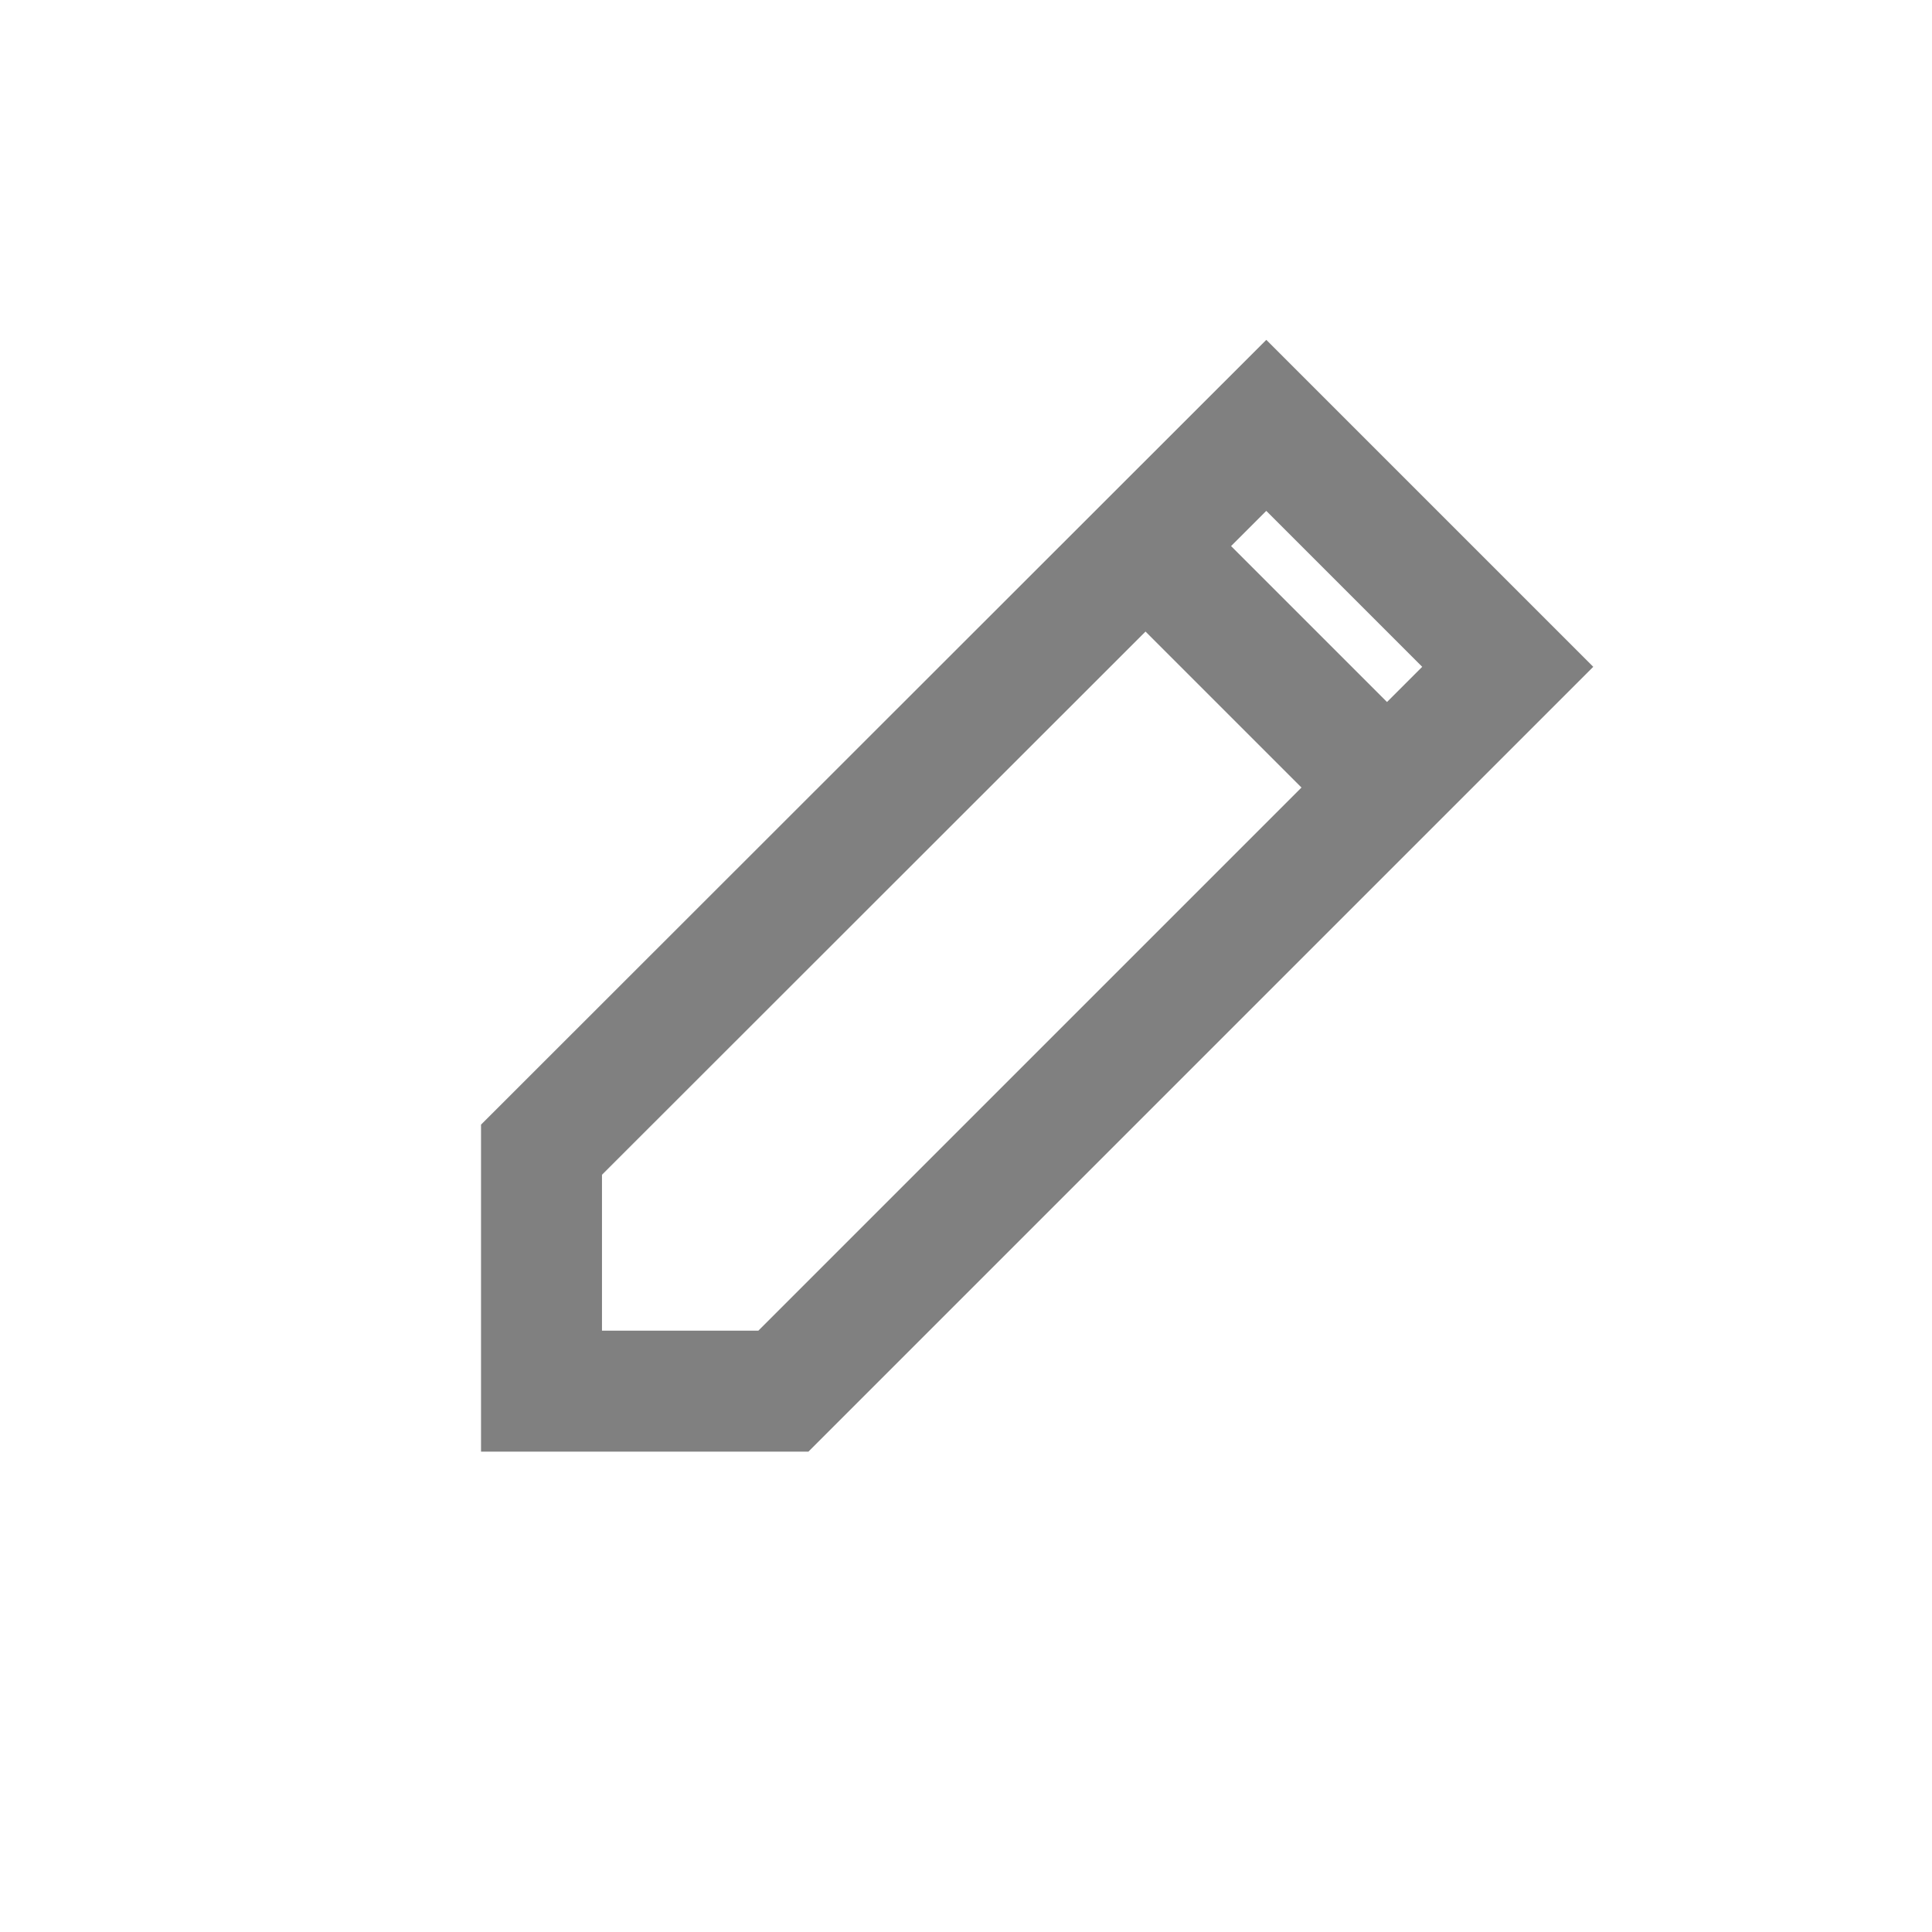
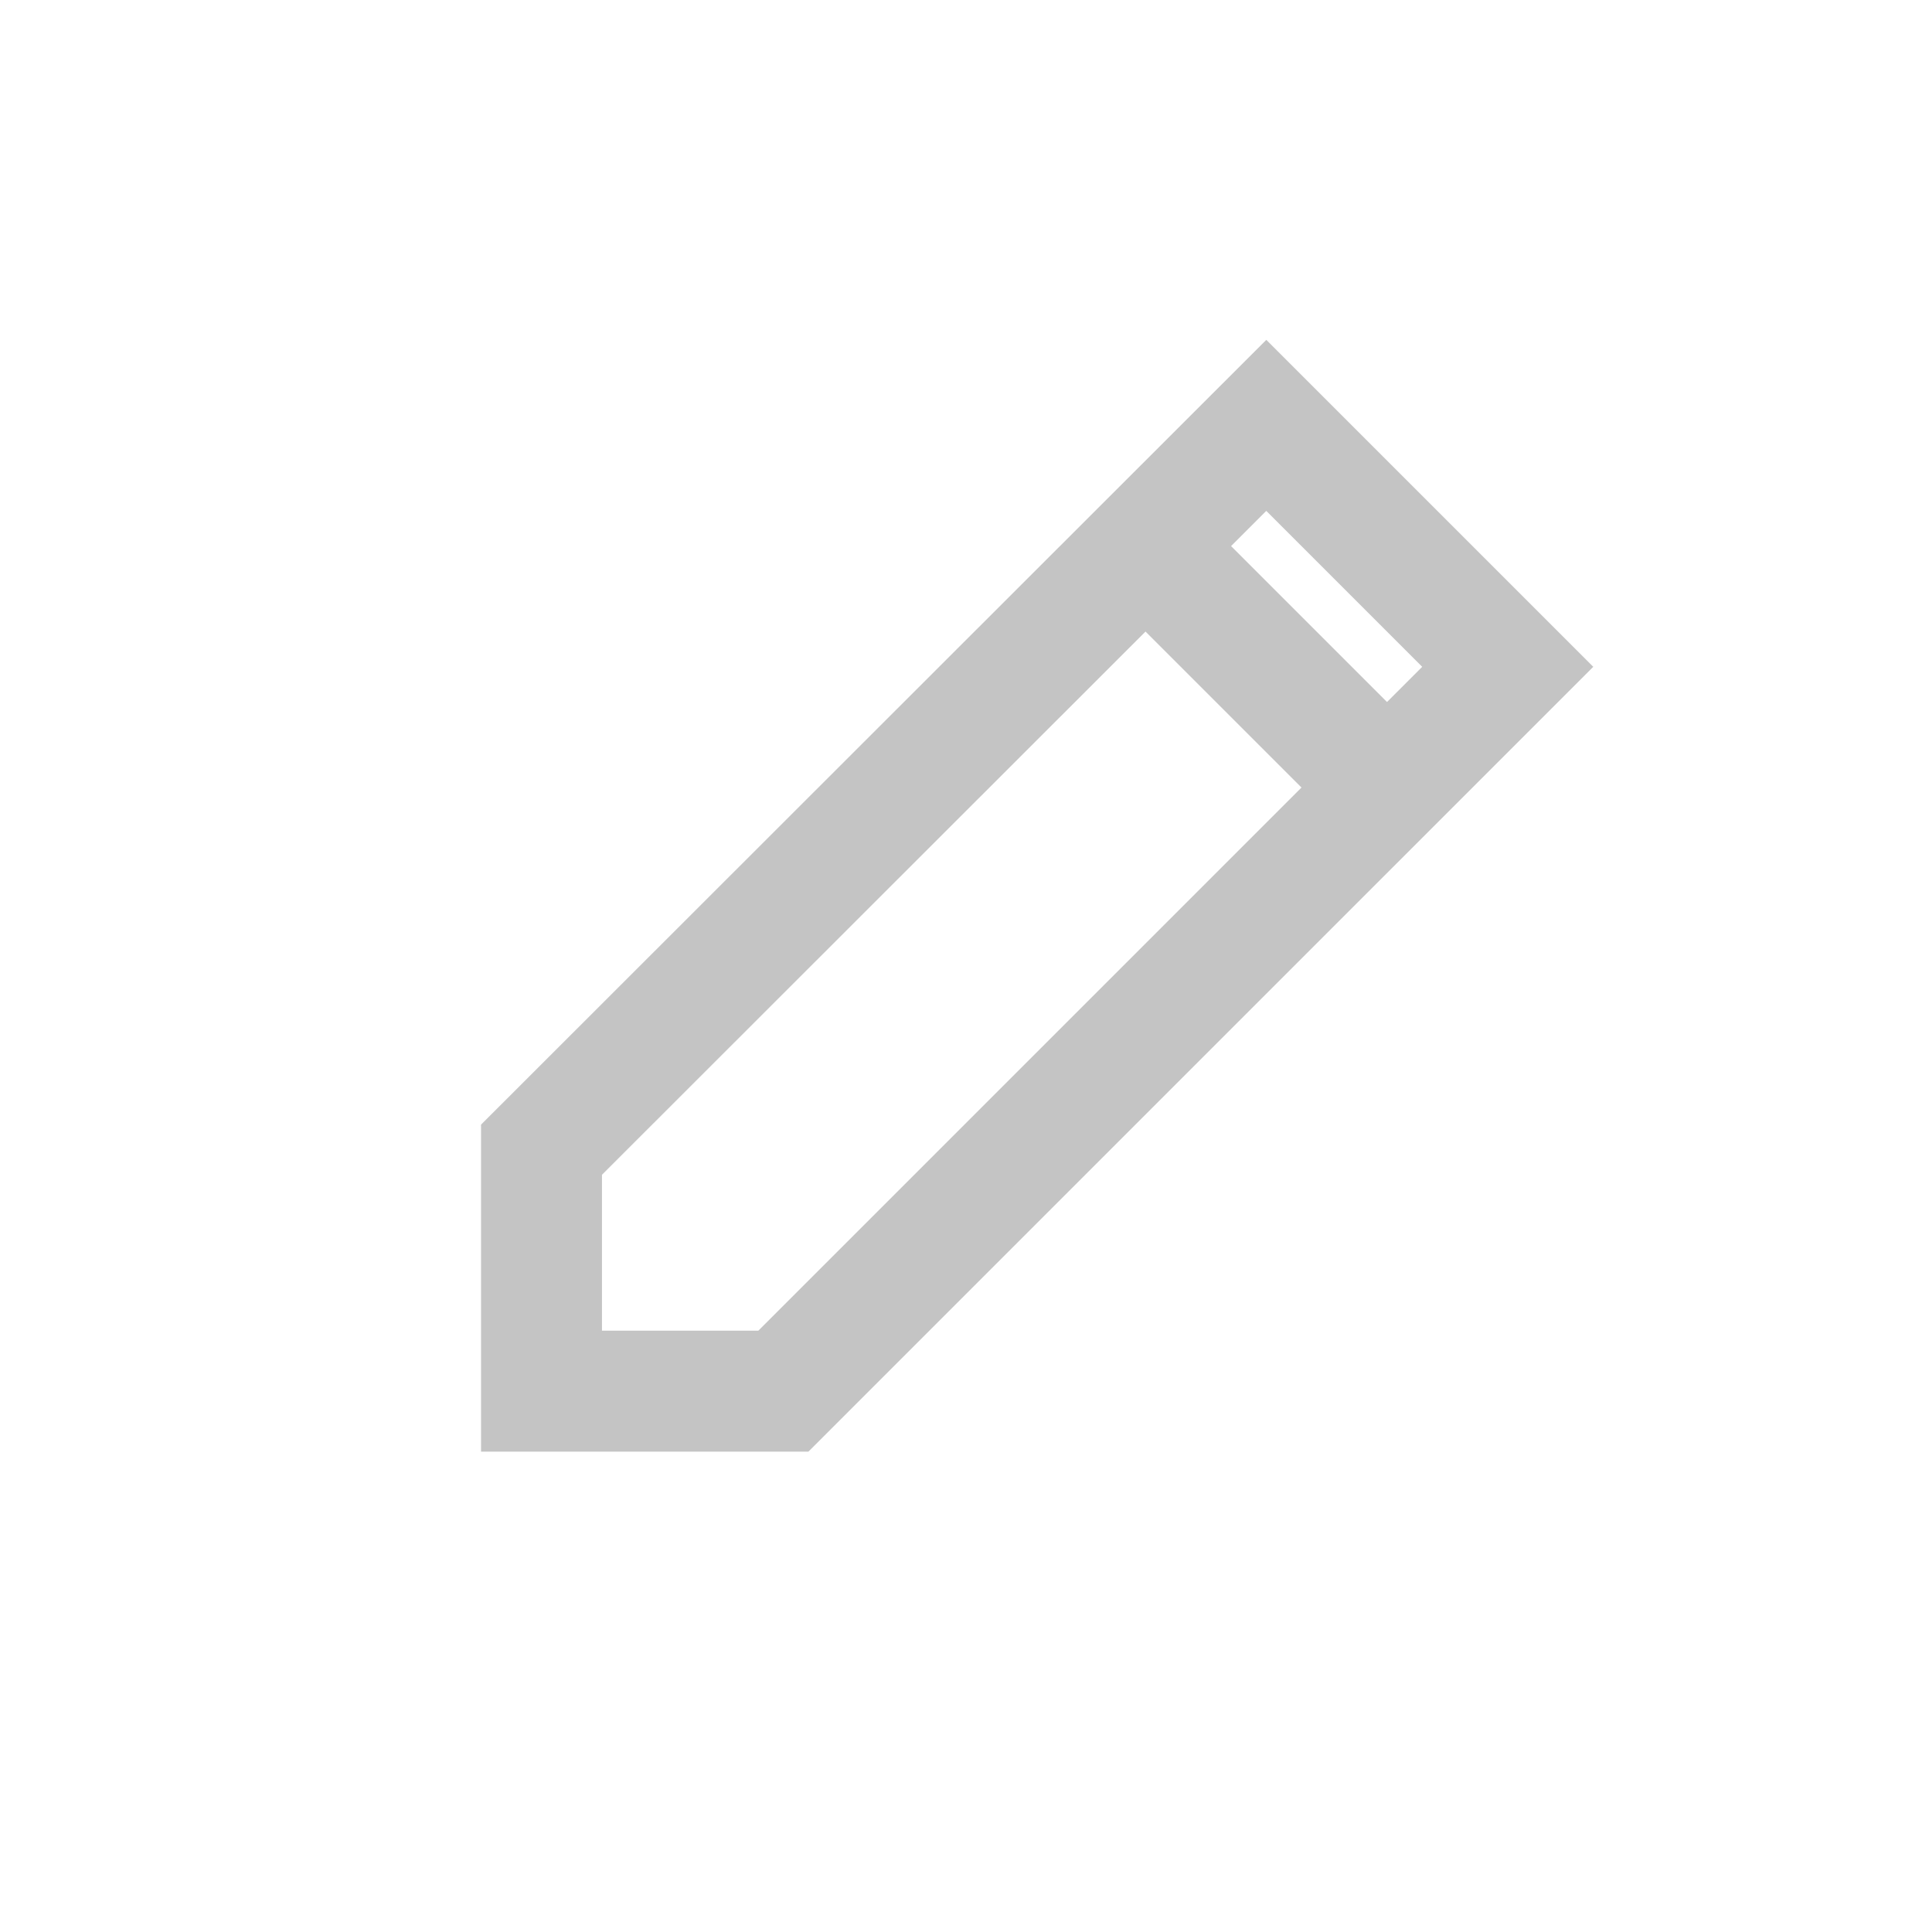
<svg xmlns="http://www.w3.org/2000/svg" width="16" height="16" viewBox="0 0 4.233 4.233" version="1.1" id="svg8">
  <defs id="defs2" />
  <g id="layer1" transform="translate(0,-292.7666)">
    <g id="g6836" transform="translate(0.3924313,-0.1274126)">
      <g id="g4593">
-         <path style="fill:none;stroke:#808080;stroke-width:0.265px;stroke-linecap:butt;stroke-linejoin:miter;stroke-opacity:1" d="m 0.794,295.942 v -0.529 l 1.588,-1.587 0.529,0.529 -1.587,1.587 z" id="path4578" />
-         <path style="fill:none;stroke:#808080;stroke-width:0.265px;stroke-linecap:butt;stroke-linejoin:miter;stroke-opacity:1" d="m 2.117,294.09 0.529,0.529" id="path4580" />
+         <path style="fill:none;stroke:#c4c4c4;stroke-width:0.265px;stroke-linecap:butt;stroke-linejoin:miter;stroke-opacity:1" d="m 0.794,295.942 v -0.529 l 1.588,-1.587 0.529,0.529 -1.587,1.587 z" id="path4578" />
+         <path style="fill:none;stroke:#c4c4c4;stroke-width:0.265px;stroke-linecap:butt;stroke-linejoin:miter;stroke-opacity:1" d="m 2.117,294.09 0.529,0.529" id="path4580" />
      </g>
    </g>
  </g>
</svg>
